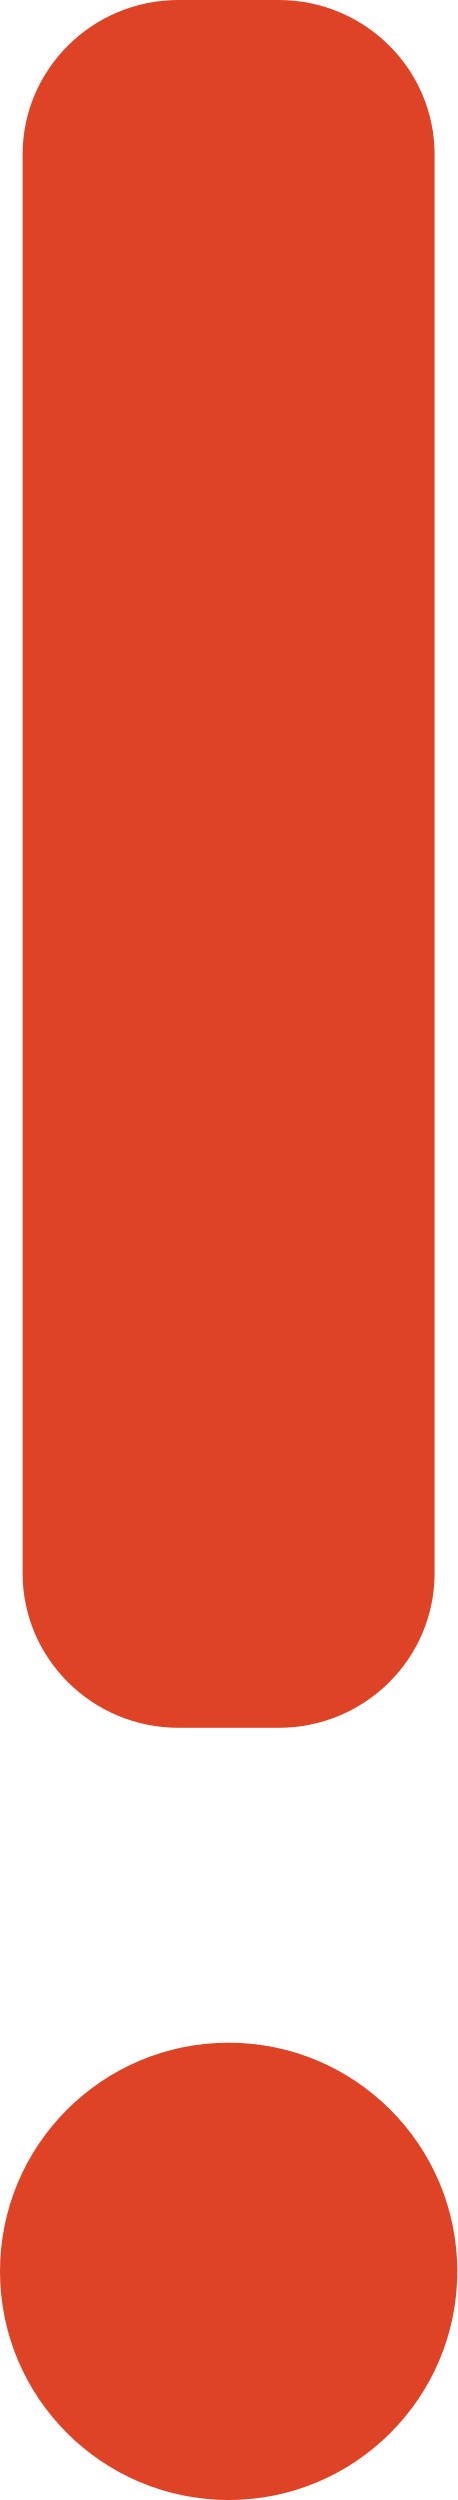
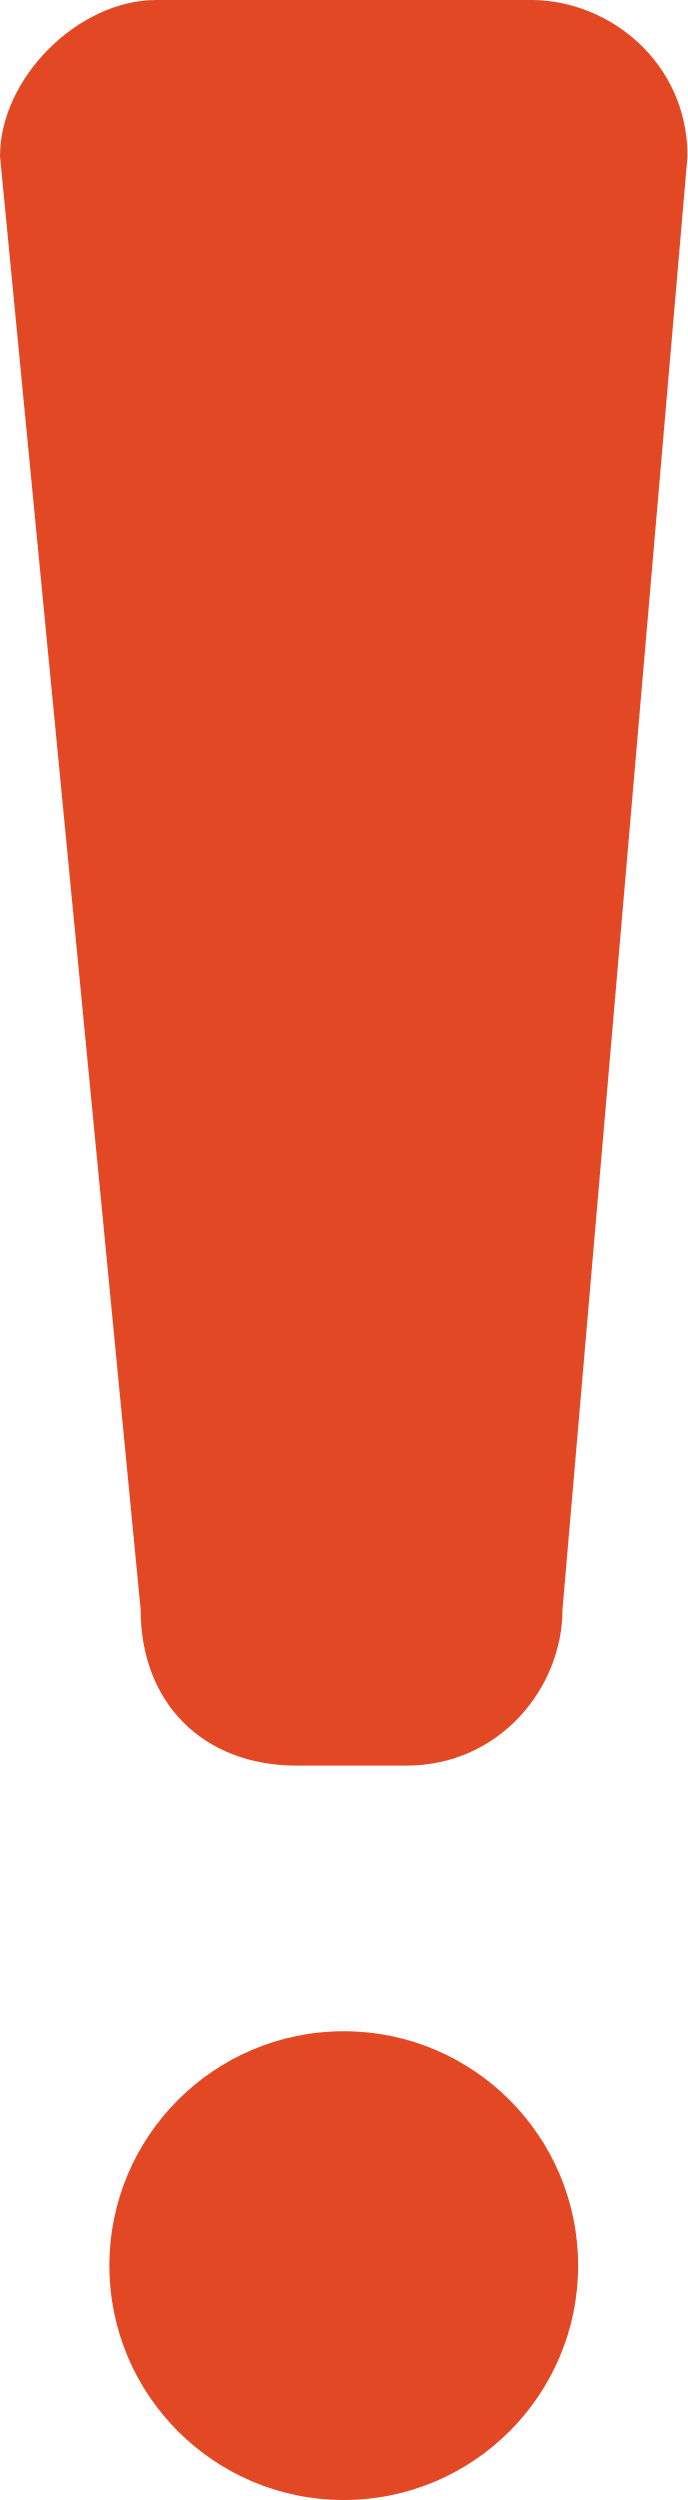
- <svg xmlns="http://www.w3.org/2000/svg" version="1.1" id="Layer_1" x="0px" y="0px" viewBox="252.51 53.058 4.389 24" enable-background="new 252.51 53.058 4.389 24" xml:space="preserve">
-   <g>
-     <path fill="#DE4326" d="M254.224,69.645h0.961c0.827,0,1.497-0.664,1.497-1.483V54.541c0-0.819-0.67-1.483-1.497-1.483h-0.961   c-0.827,0-1.497,0.664-1.497,1.483v13.621C252.727,68.981,253.397,69.645,254.224,69.645z" />
-     <circle fill="#DE4326" cx="254.705" cy="74.863" r="2.195" />
-   </g>
+ <svg xmlns="http://www.w3.org/2000/svg" version="1.1" id="Layer_1" x="0px" y="0px" viewBox="0 0 4.4 16" enable-background="new 0 0 4.4 16" xml:space="preserve">
+   <path fill="#E34825" d="M1.9,11.3h0.7c0.6,0,1-0.5,1-1L4.4,1c0-0.6-0.5-1-1-1H1C0.5,0,0,0.5,0,1l0.9,9.3C0.9,10.9,1.3,11.3,1.9,11.3  z" />
+   <circle fill="#E34825" cx="2.2" cy="14.5" r="1.5" />
</svg>
